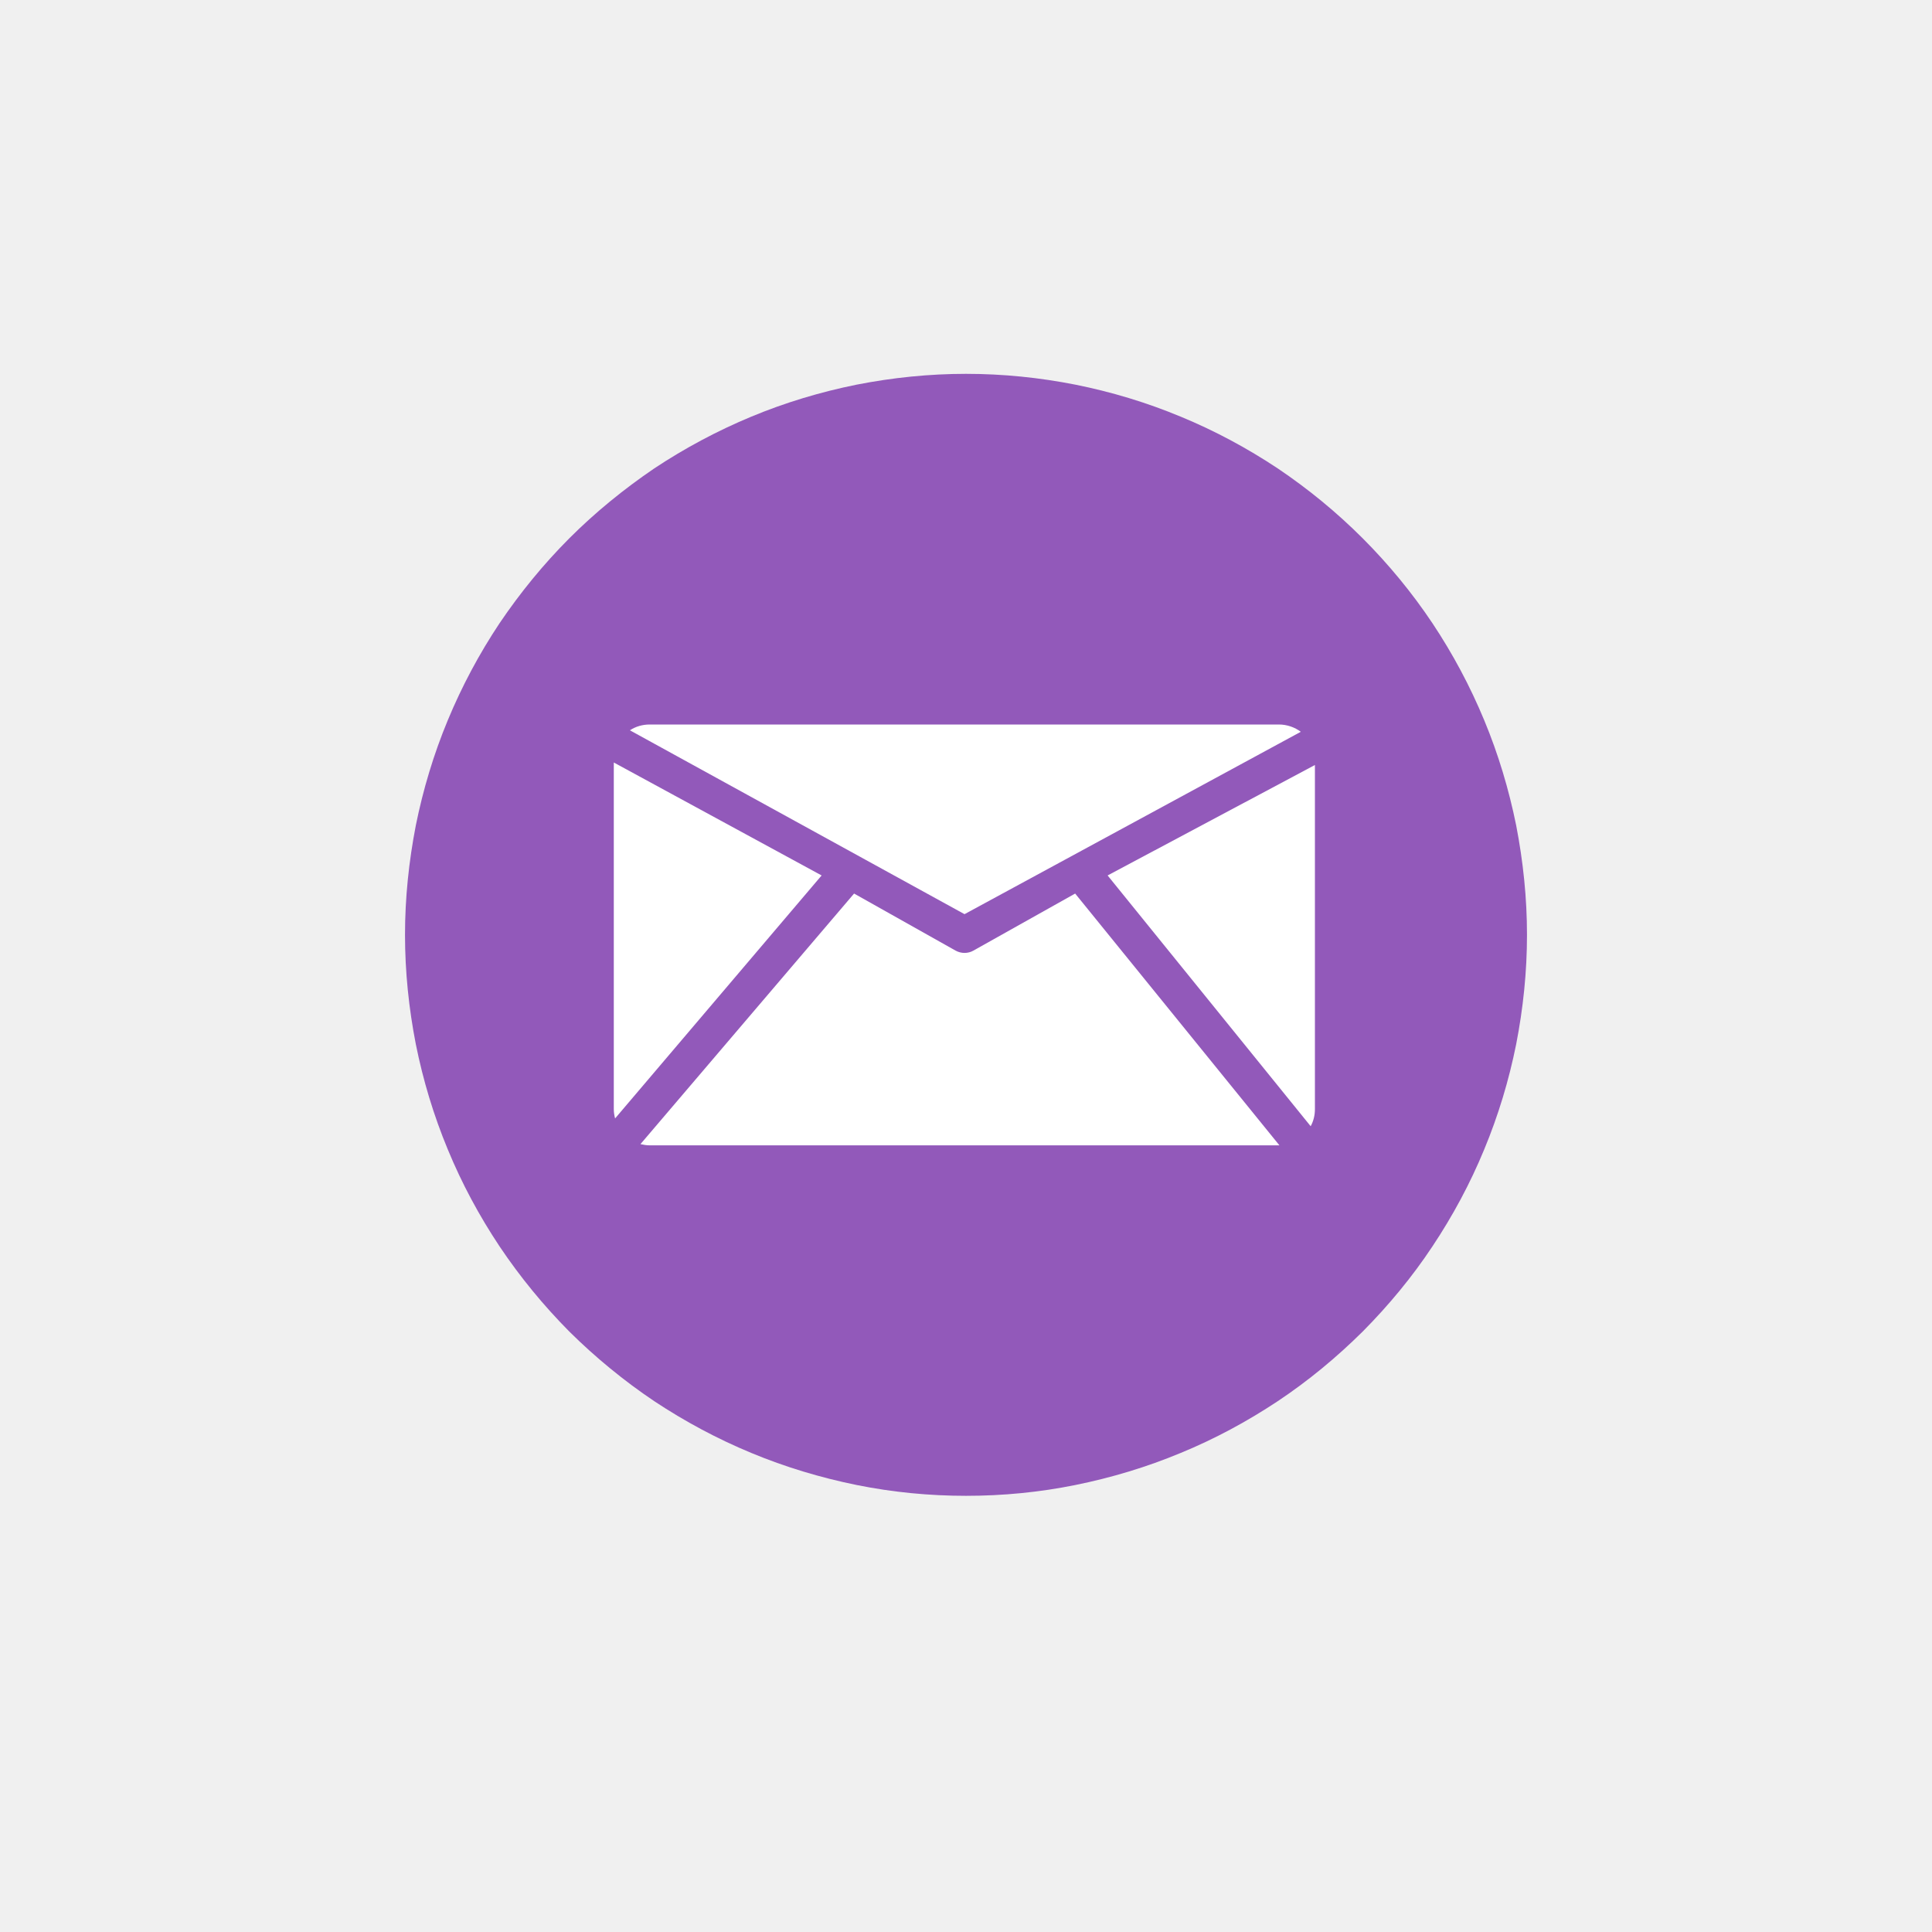
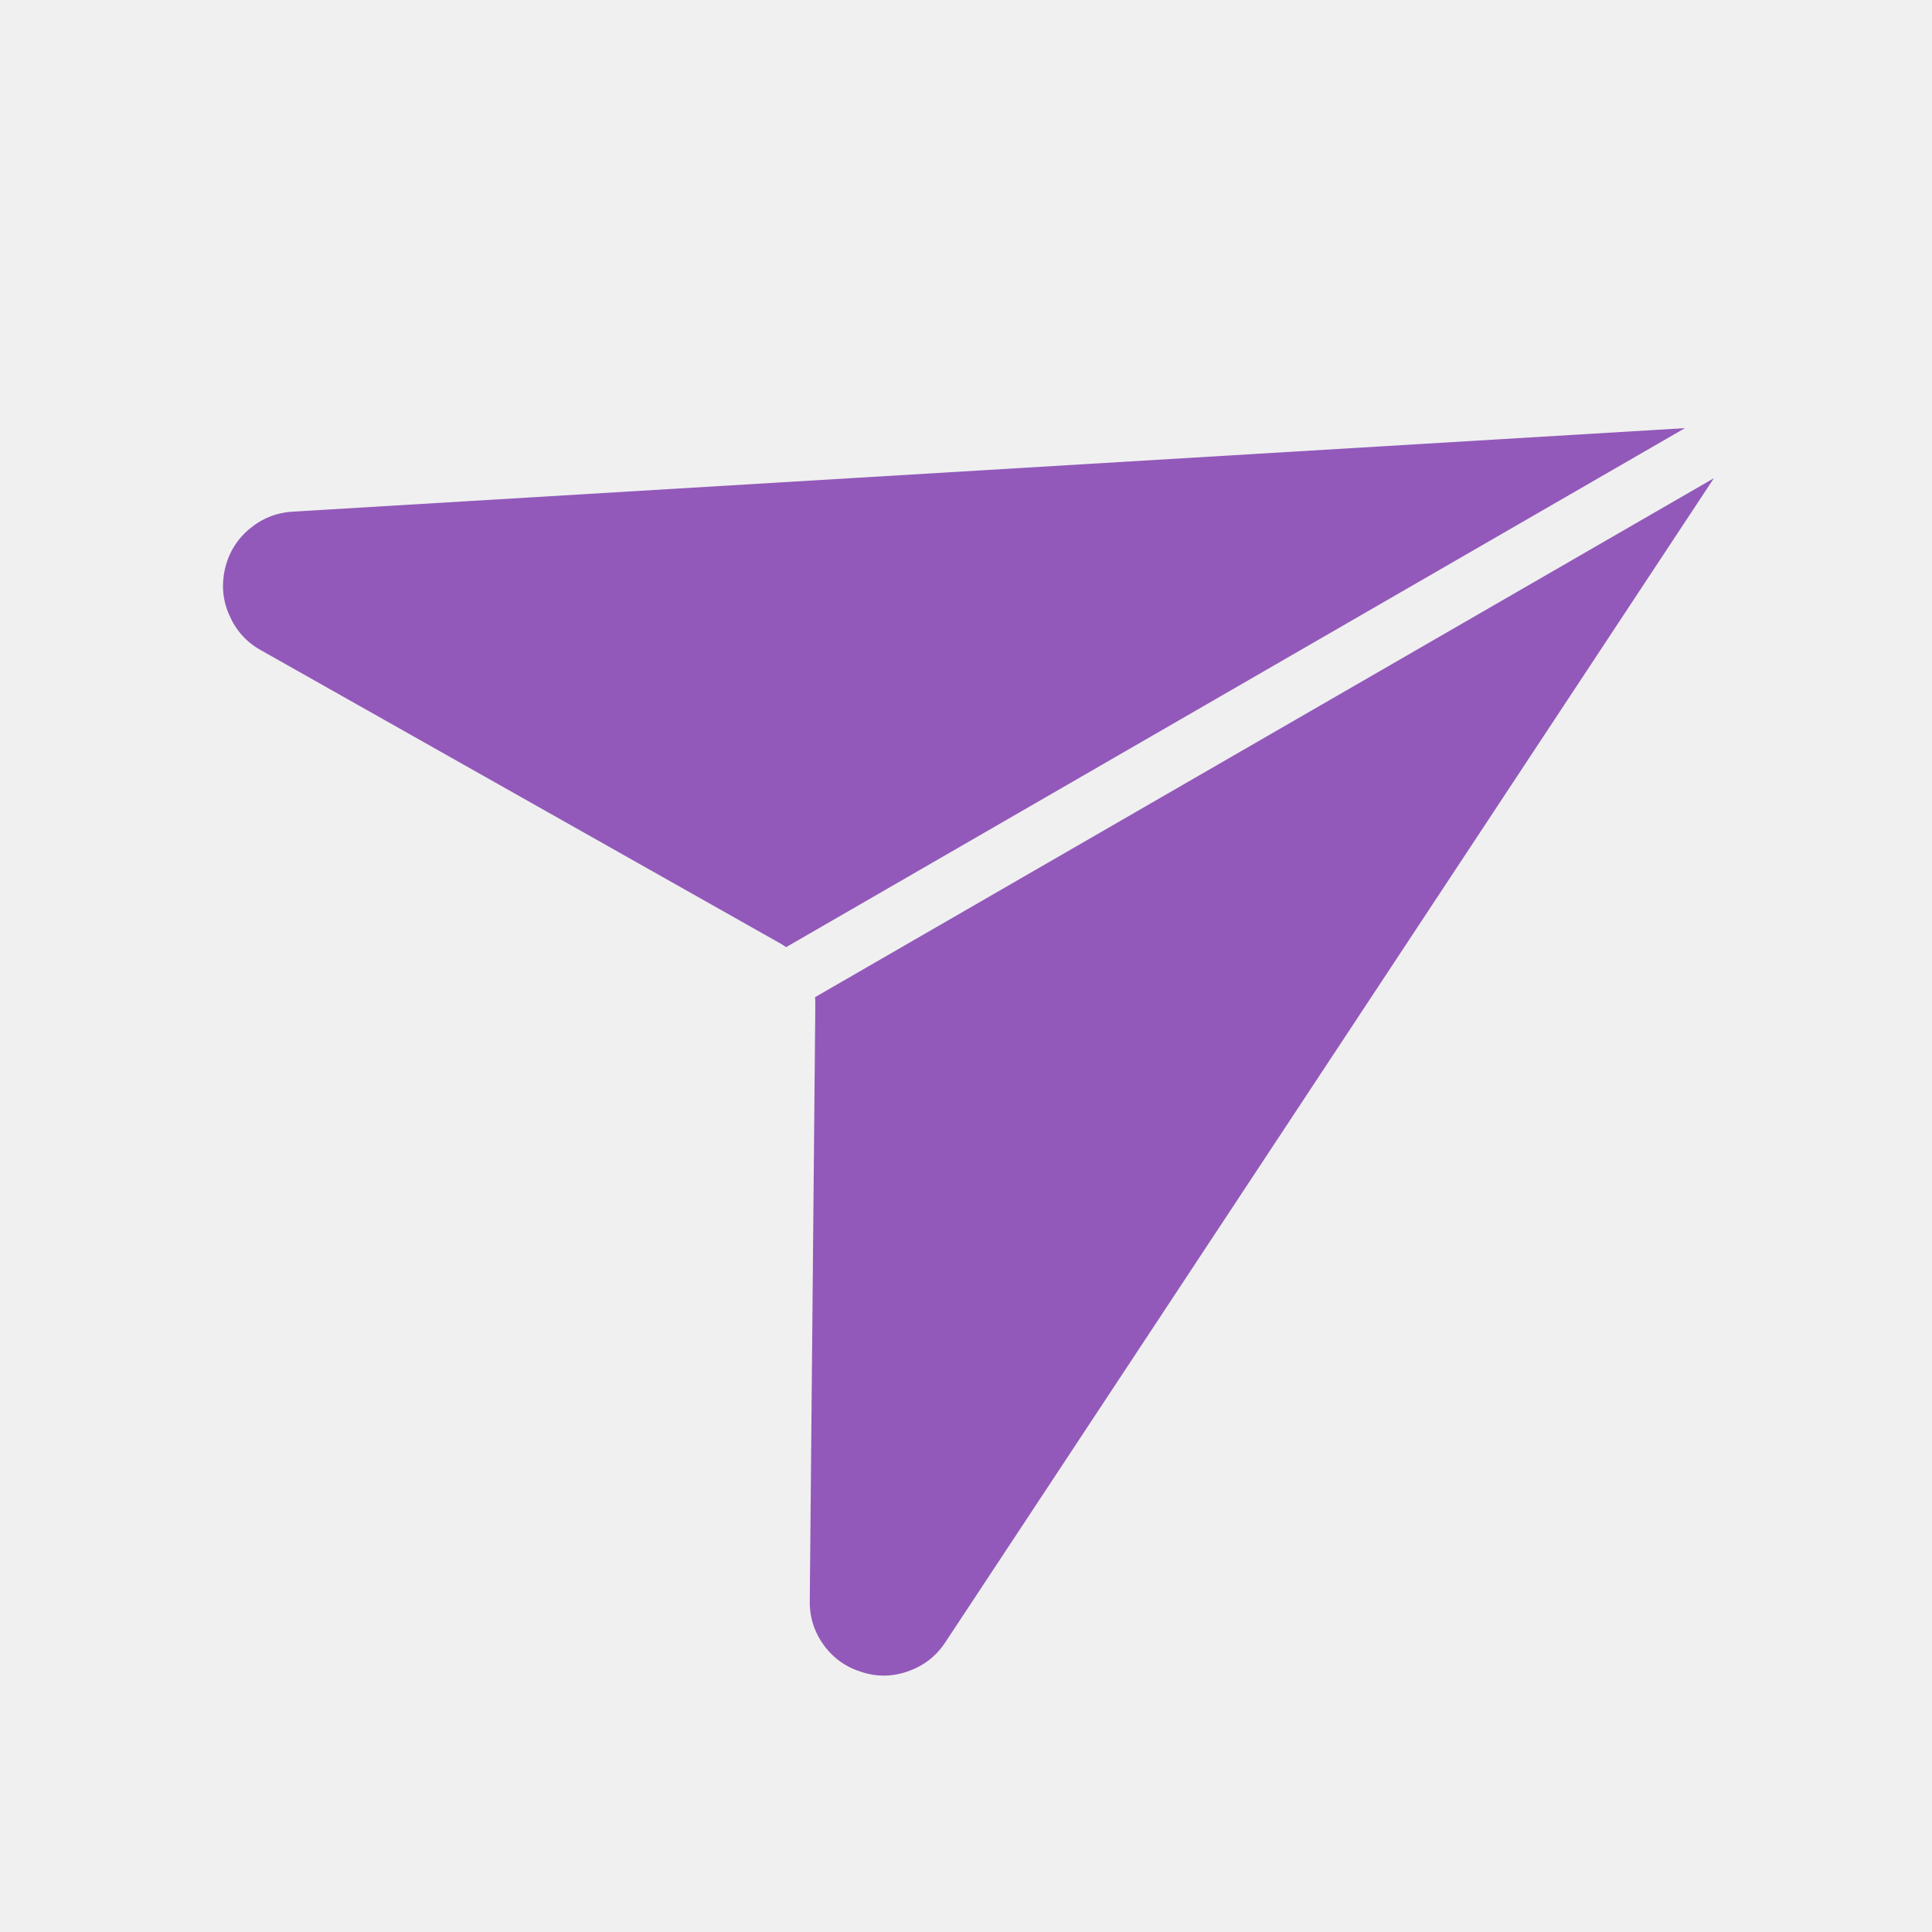
<svg xmlns="http://www.w3.org/2000/svg" width="40" zoomAndPan="magnify" viewBox="0 0 30 30" height="40" preserveAspectRatio="xMidYMid meet" version="1.0">
  <defs>
-     <clipPath id="652377fef6">
-       <path d="M 6.289 5.805 L 23.711 5.805 L 23.711 23.227 L 6.289 23.227 Z M 6.289 5.805 " clip-rule="nonzero" />
+     <clipPath id="bb62e8f892">
+       <path d="M 3.387 6.648 L 26.613 6.648 L 26.613 26.246 L 3.387 26.246 Z M 3.387 6.648 " clip-rule="nonzero" />
    </clipPath>
  </defs>
-   <g clip-path="url(#652377fef6)">
-     <path fill="#9259ba" d="M 23.711 14.516 C 23.711 15.09 23.652 15.656 23.543 16.215 C 23.43 16.777 23.266 17.32 23.047 17.848 C 22.828 18.379 22.559 18.879 22.242 19.355 C 21.926 19.832 21.562 20.27 21.16 20.676 C 20.754 21.078 20.316 21.441 19.84 21.758 C 19.363 22.074 18.863 22.344 18.332 22.562 C 17.805 22.781 17.262 22.945 16.699 23.059 C 16.141 23.172 15.574 23.227 15 23.227 C 14.43 23.227 13.863 23.172 13.301 23.059 C 12.742 22.945 12.195 22.781 11.668 22.562 C 11.141 22.344 10.637 22.074 10.16 21.758 C 9.688 21.441 9.246 21.078 8.84 20.676 C 8.438 20.27 8.078 19.832 7.758 19.355 C 7.441 18.879 7.172 18.379 6.953 17.848 C 6.734 17.32 6.57 16.777 6.457 16.215 C 6.348 15.656 6.289 15.09 6.289 14.516 C 6.289 13.945 6.348 13.379 6.457 12.816 C 6.57 12.258 6.734 11.711 6.953 11.184 C 7.172 10.656 7.441 10.152 7.758 9.676 C 8.078 9.203 8.438 8.762 8.84 8.359 C 9.246 7.953 9.688 7.594 10.16 7.273 C 10.637 6.957 11.141 6.688 11.668 6.469 C 12.195 6.25 12.742 6.086 13.301 5.973 C 13.863 5.863 14.43 5.805 15 5.805 C 15.574 5.805 16.141 5.863 16.699 5.973 C 17.262 6.086 17.805 6.25 18.332 6.469 C 18.863 6.688 19.363 6.957 19.84 7.273 C 20.316 7.594 20.754 7.953 21.16 8.359 C 21.562 8.762 21.926 9.203 22.242 9.676 C 22.559 10.152 22.828 10.656 23.047 11.184 C 23.266 11.711 23.43 12.258 23.543 12.816 C 23.652 13.379 23.711 13.945 23.711 14.516 Z M 23.711 14.516 " fill-opacity="1" fill-rule="nonzero" />
+   <g clip-path="url(#bb62e8f892)">
+     <path fill="#9259ba" d="M 26.164 6.648 L 12.207 14.707 C 12.172 14.684 12.133 14.656 12.094 14.637 L 4.047 10.094 C 3.824 9.969 3.664 9.789 3.562 9.555 C 3.457 9.324 3.438 9.082 3.492 8.836 C 3.551 8.586 3.676 8.379 3.871 8.215 C 4.066 8.051 4.289 7.961 4.543 7.945 Z M 12.656 15.484 C 12.66 15.527 12.66 15.57 12.66 15.617 L 12.574 24.859 C 12.57 25.113 12.645 25.344 12.793 25.547 C 12.945 25.754 13.141 25.891 13.387 25.965 C 13.629 26.043 13.871 26.035 14.109 25.949 C 14.348 25.863 14.539 25.715 14.68 25.5 L 26.613 7.426 Z M 12.656 15.484 " fill-opacity="1" fill-rule="nonzero" />
  </g>
-   <path fill="#ffffff" d="M 9.781 11.34 C 9.871 11.281 9.977 11.25 10.09 11.25 L 19.859 11.25 C 19.984 11.25 20.105 11.293 20.199 11.363 L 14.977 14.195 Z M 20.352 17.488 C 20.395 17.41 20.418 17.32 20.418 17.223 L 20.418 11.879 L 17.199 13.594 Z M 9.531 11.84 L 9.531 17.223 C 9.531 17.273 9.539 17.32 9.551 17.367 L 12.758 13.594 Z M 16.695 13.875 L 15.113 14.762 C 15.074 14.785 15.023 14.797 14.977 14.797 C 14.93 14.797 14.883 14.785 14.84 14.762 L 13.262 13.875 L 9.945 17.766 C 9.992 17.777 10.043 17.785 10.09 17.785 L 19.859 17.785 C 19.859 17.785 19.863 17.785 19.867 17.785 Z M 16.695 13.875 " fill-opacity="1" fill-rule="nonzero" />
</svg>
